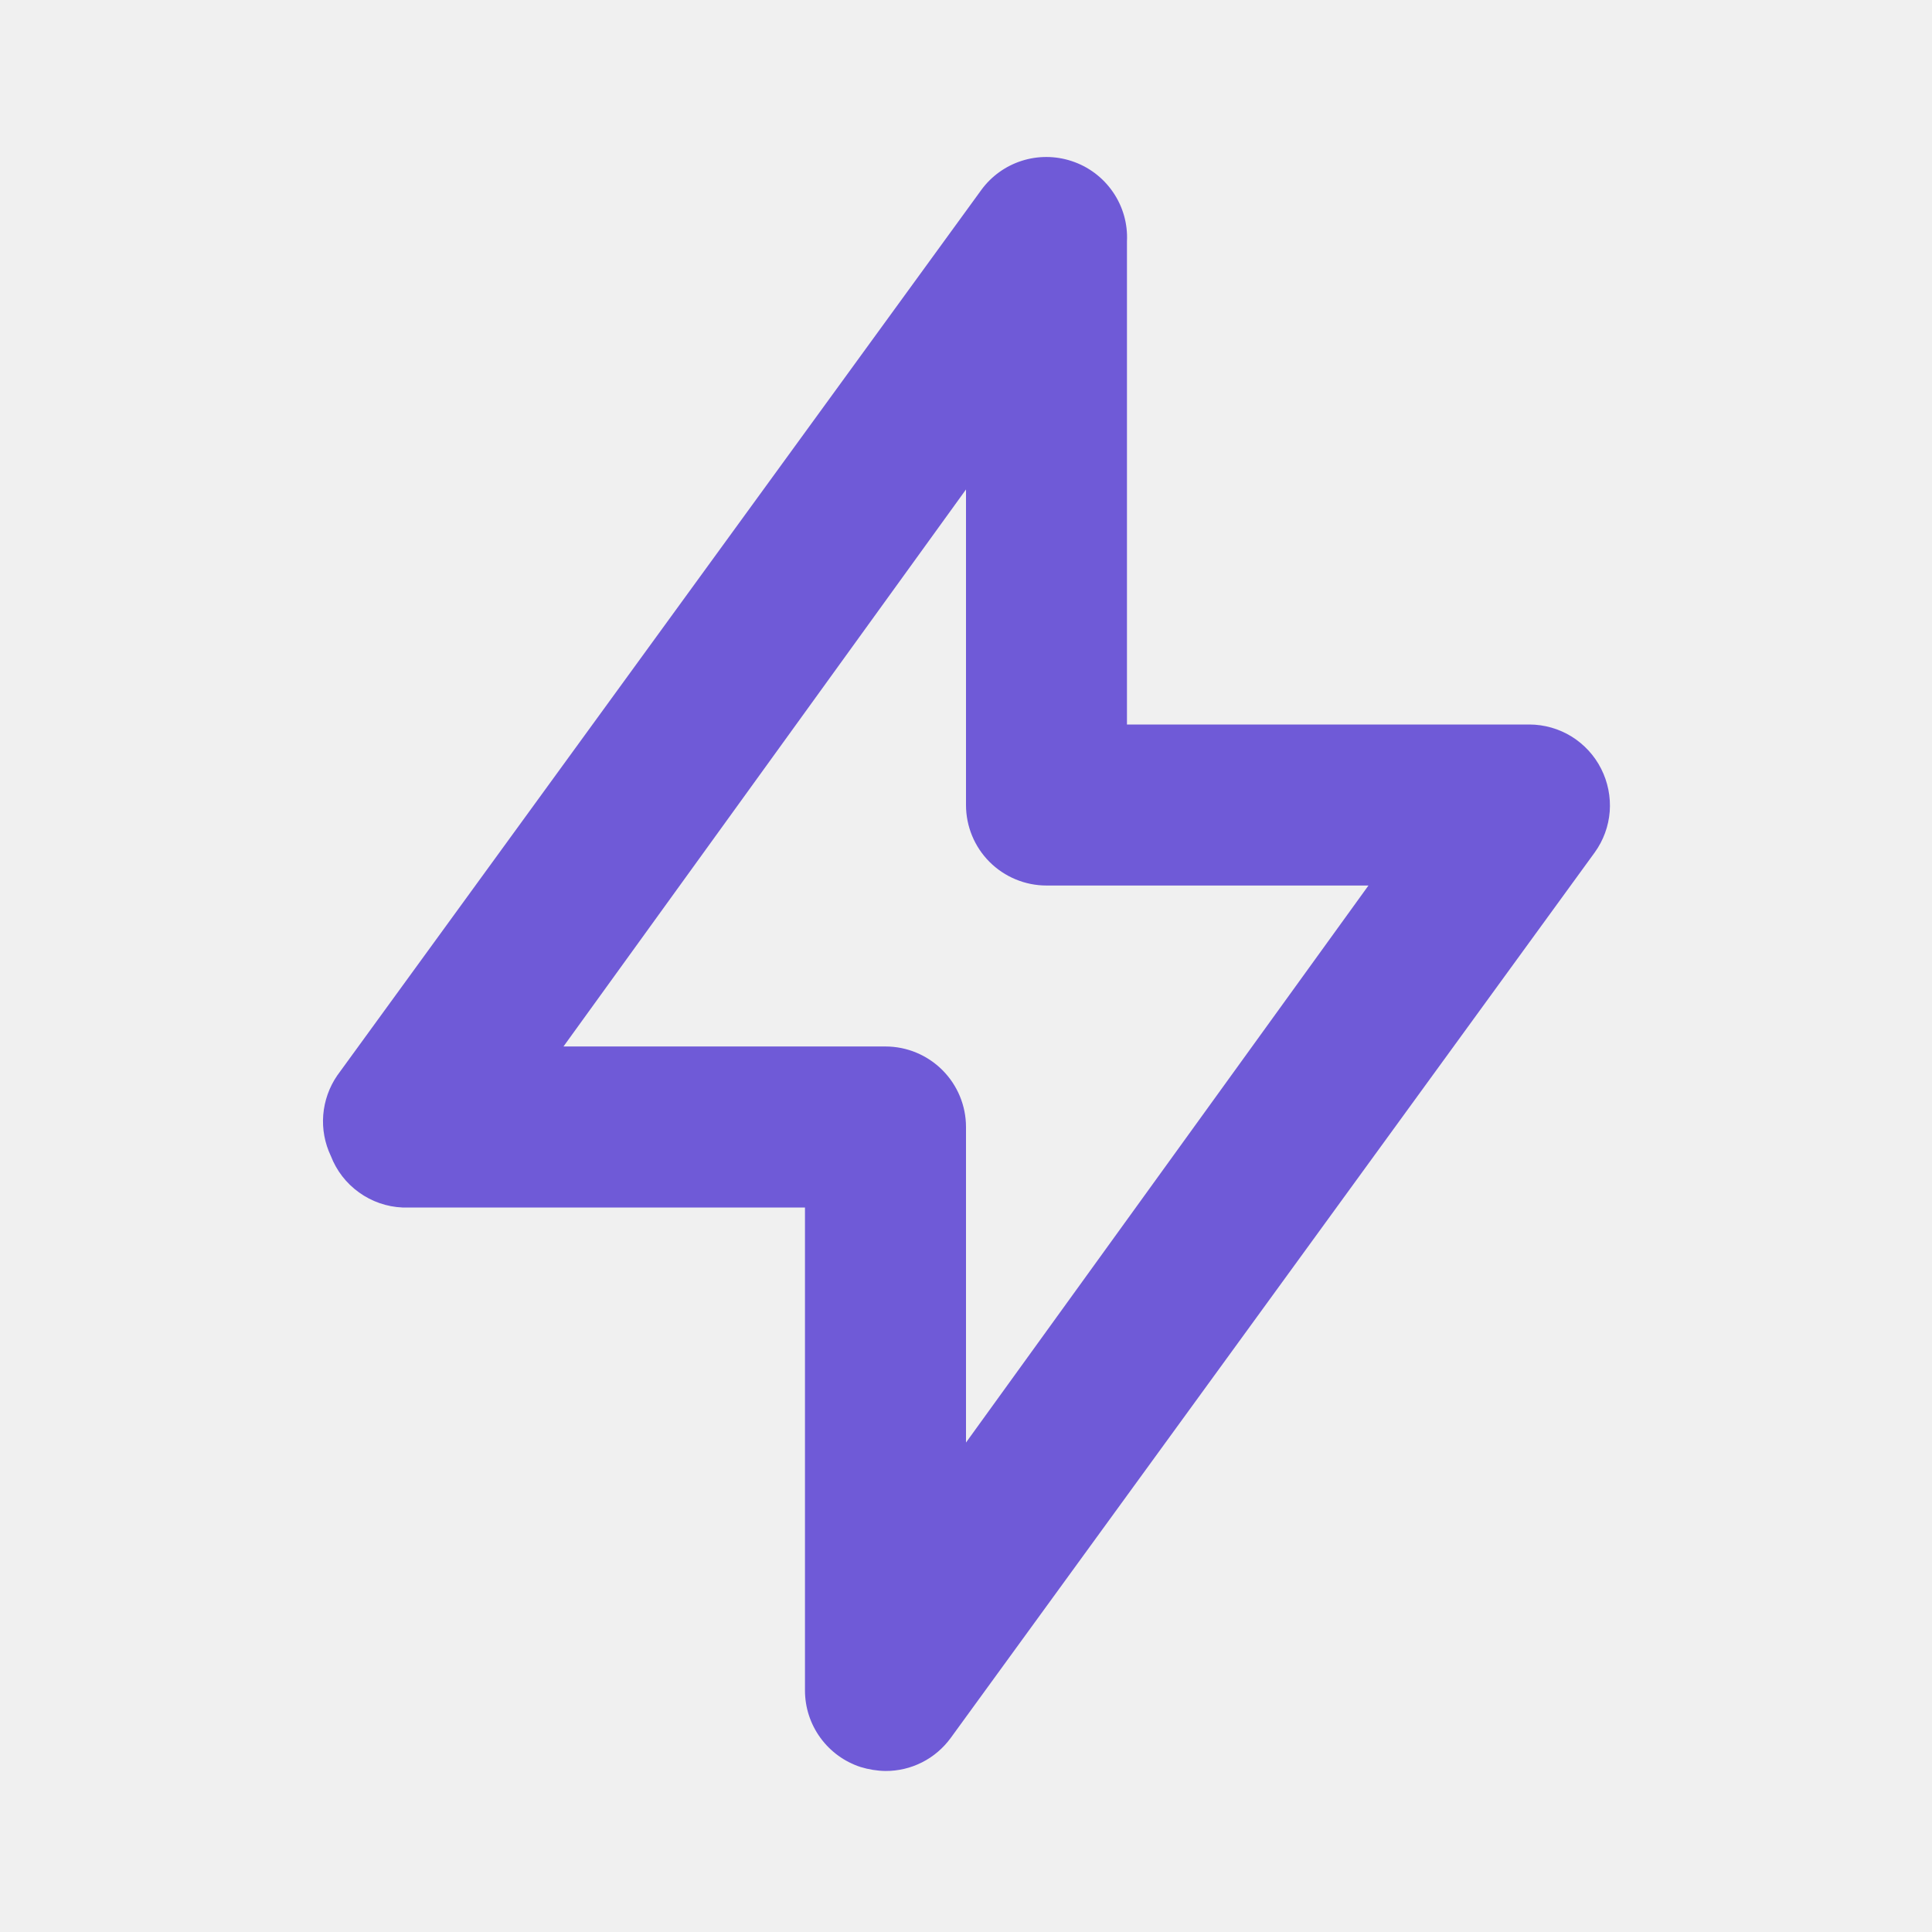
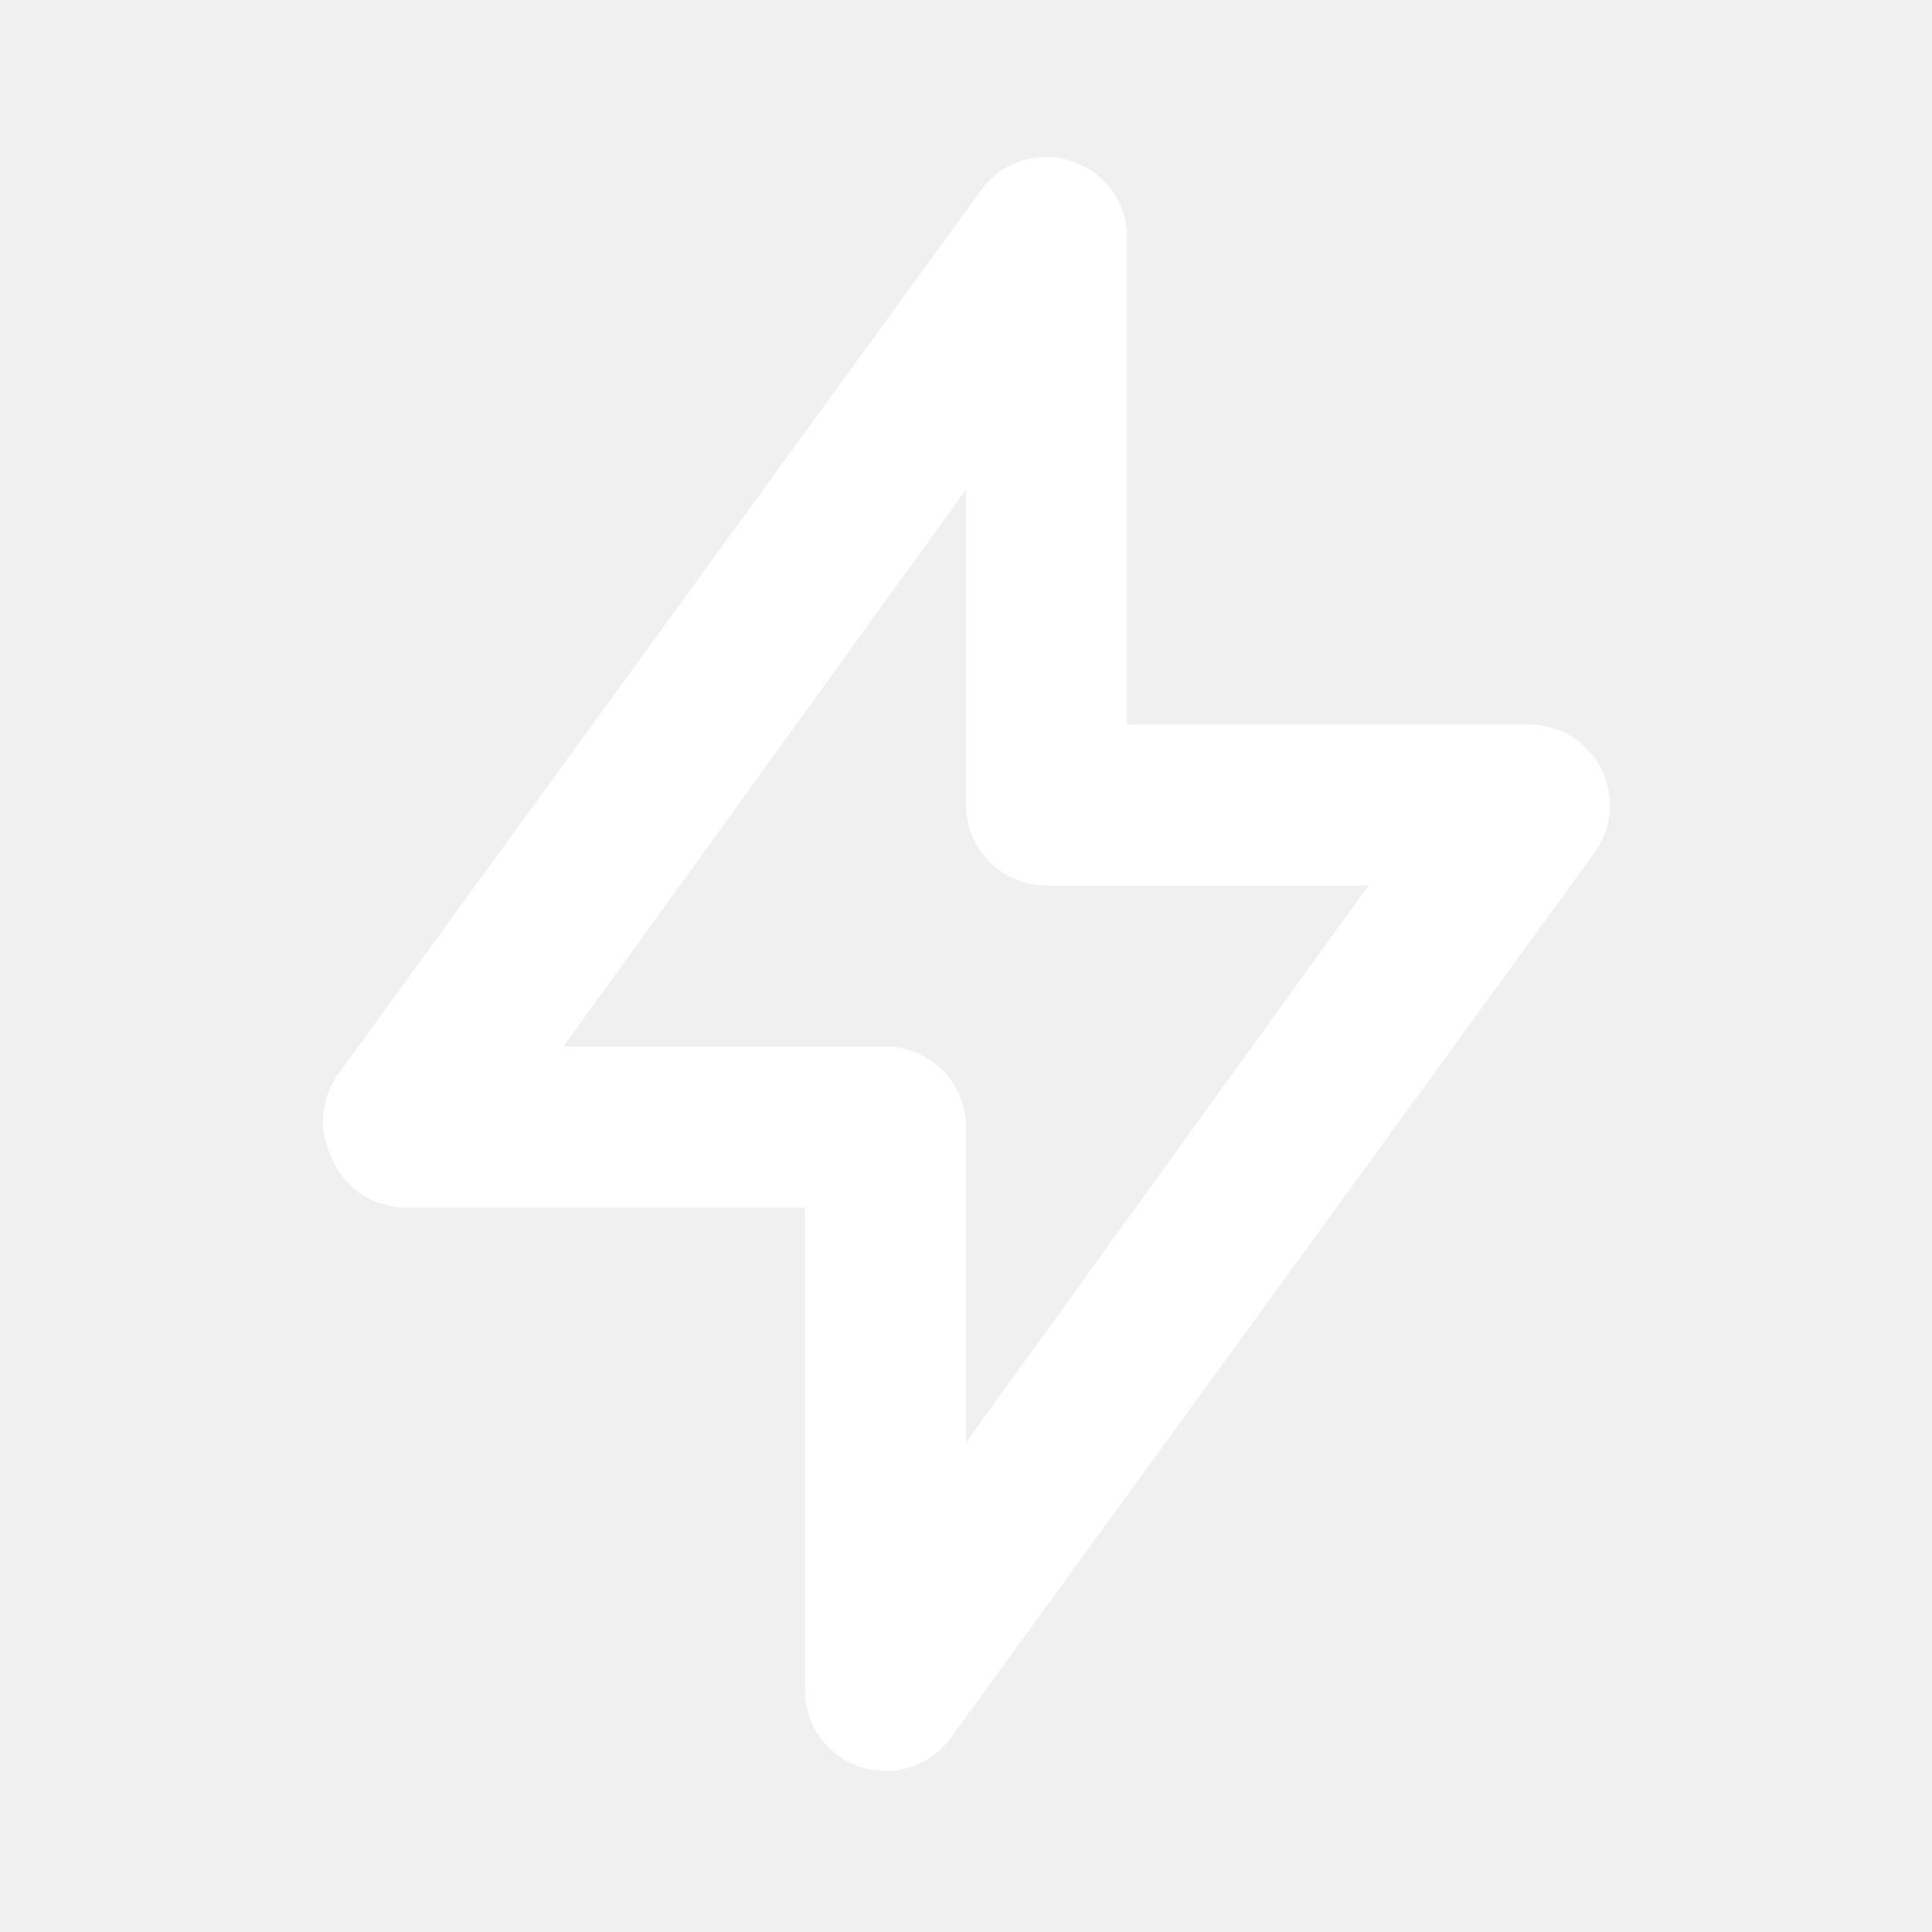
<svg xmlns="http://www.w3.org/2000/svg" width="32" height="32" viewBox="0 0 32 32" fill="none">
-   <path d="M26.52 12.733C26.409 12.513 26.239 12.329 26.03 12.199C25.821 12.07 25.579 12.001 25.333 12H18.666V4C18.681 3.708 18.599 3.419 18.432 3.178C18.266 2.937 18.025 2.757 17.747 2.667C17.479 2.579 17.19 2.578 16.922 2.664C16.654 2.75 16.419 2.919 16.253 3.147L5.586 17.813C5.453 18.006 5.373 18.232 5.354 18.466C5.335 18.7 5.379 18.935 5.48 19.147C5.573 19.389 5.735 19.599 5.946 19.75C6.157 19.902 6.407 19.989 6.666 20H13.333V28C13.333 28.281 13.422 28.555 13.588 28.783C13.753 29.01 13.986 29.18 14.253 29.267C14.387 29.308 14.526 29.331 14.666 29.333C14.877 29.334 15.084 29.285 15.272 29.19C15.46 29.095 15.622 28.956 15.746 28.787L26.413 14.12C26.557 13.921 26.643 13.686 26.662 13.442C26.68 13.197 26.631 12.952 26.52 12.733ZM16 23.893V18.667C16 18.313 15.859 17.974 15.609 17.724C15.359 17.474 15.02 17.333 14.666 17.333H9.333L16 8.107V13.333C16 13.687 16.14 14.026 16.39 14.276C16.64 14.526 16.98 14.667 17.333 14.667H22.666L16 23.893Z" fill="#6F5AD7" />
+   <path d="M26.52 12.733C26.409 12.513 26.239 12.329 26.03 12.199C25.821 12.07 25.579 12.001 25.333 12H18.666V4C18.681 3.708 18.599 3.419 18.432 3.178C18.266 2.937 18.025 2.757 17.747 2.667C17.479 2.579 17.19 2.578 16.922 2.664C16.654 2.75 16.419 2.919 16.253 3.147L5.586 17.813C5.453 18.006 5.373 18.232 5.354 18.466C5.335 18.7 5.379 18.935 5.48 19.147C5.573 19.389 5.735 19.599 5.946 19.75C6.157 19.902 6.407 19.989 6.666 20H13.333V28C13.333 28.281 13.422 28.555 13.588 28.783C13.753 29.01 13.986 29.18 14.253 29.267C14.387 29.308 14.526 29.331 14.666 29.333C14.877 29.334 15.084 29.285 15.272 29.19C15.46 29.095 15.622 28.956 15.746 28.787L26.413 14.12C26.557 13.921 26.643 13.686 26.662 13.442C26.68 13.197 26.631 12.952 26.52 12.733ZM16 23.893V18.667C16 18.313 15.859 17.974 15.609 17.724C15.359 17.474 15.02 17.333 14.666 17.333H9.333L16 8.107V13.333C16 13.687 16.14 14.026 16.39 14.276C16.64 14.526 16.98 14.667 17.333 14.667H22.666L16 23.893Z" fill="#FFFFFF" />
</svg>
